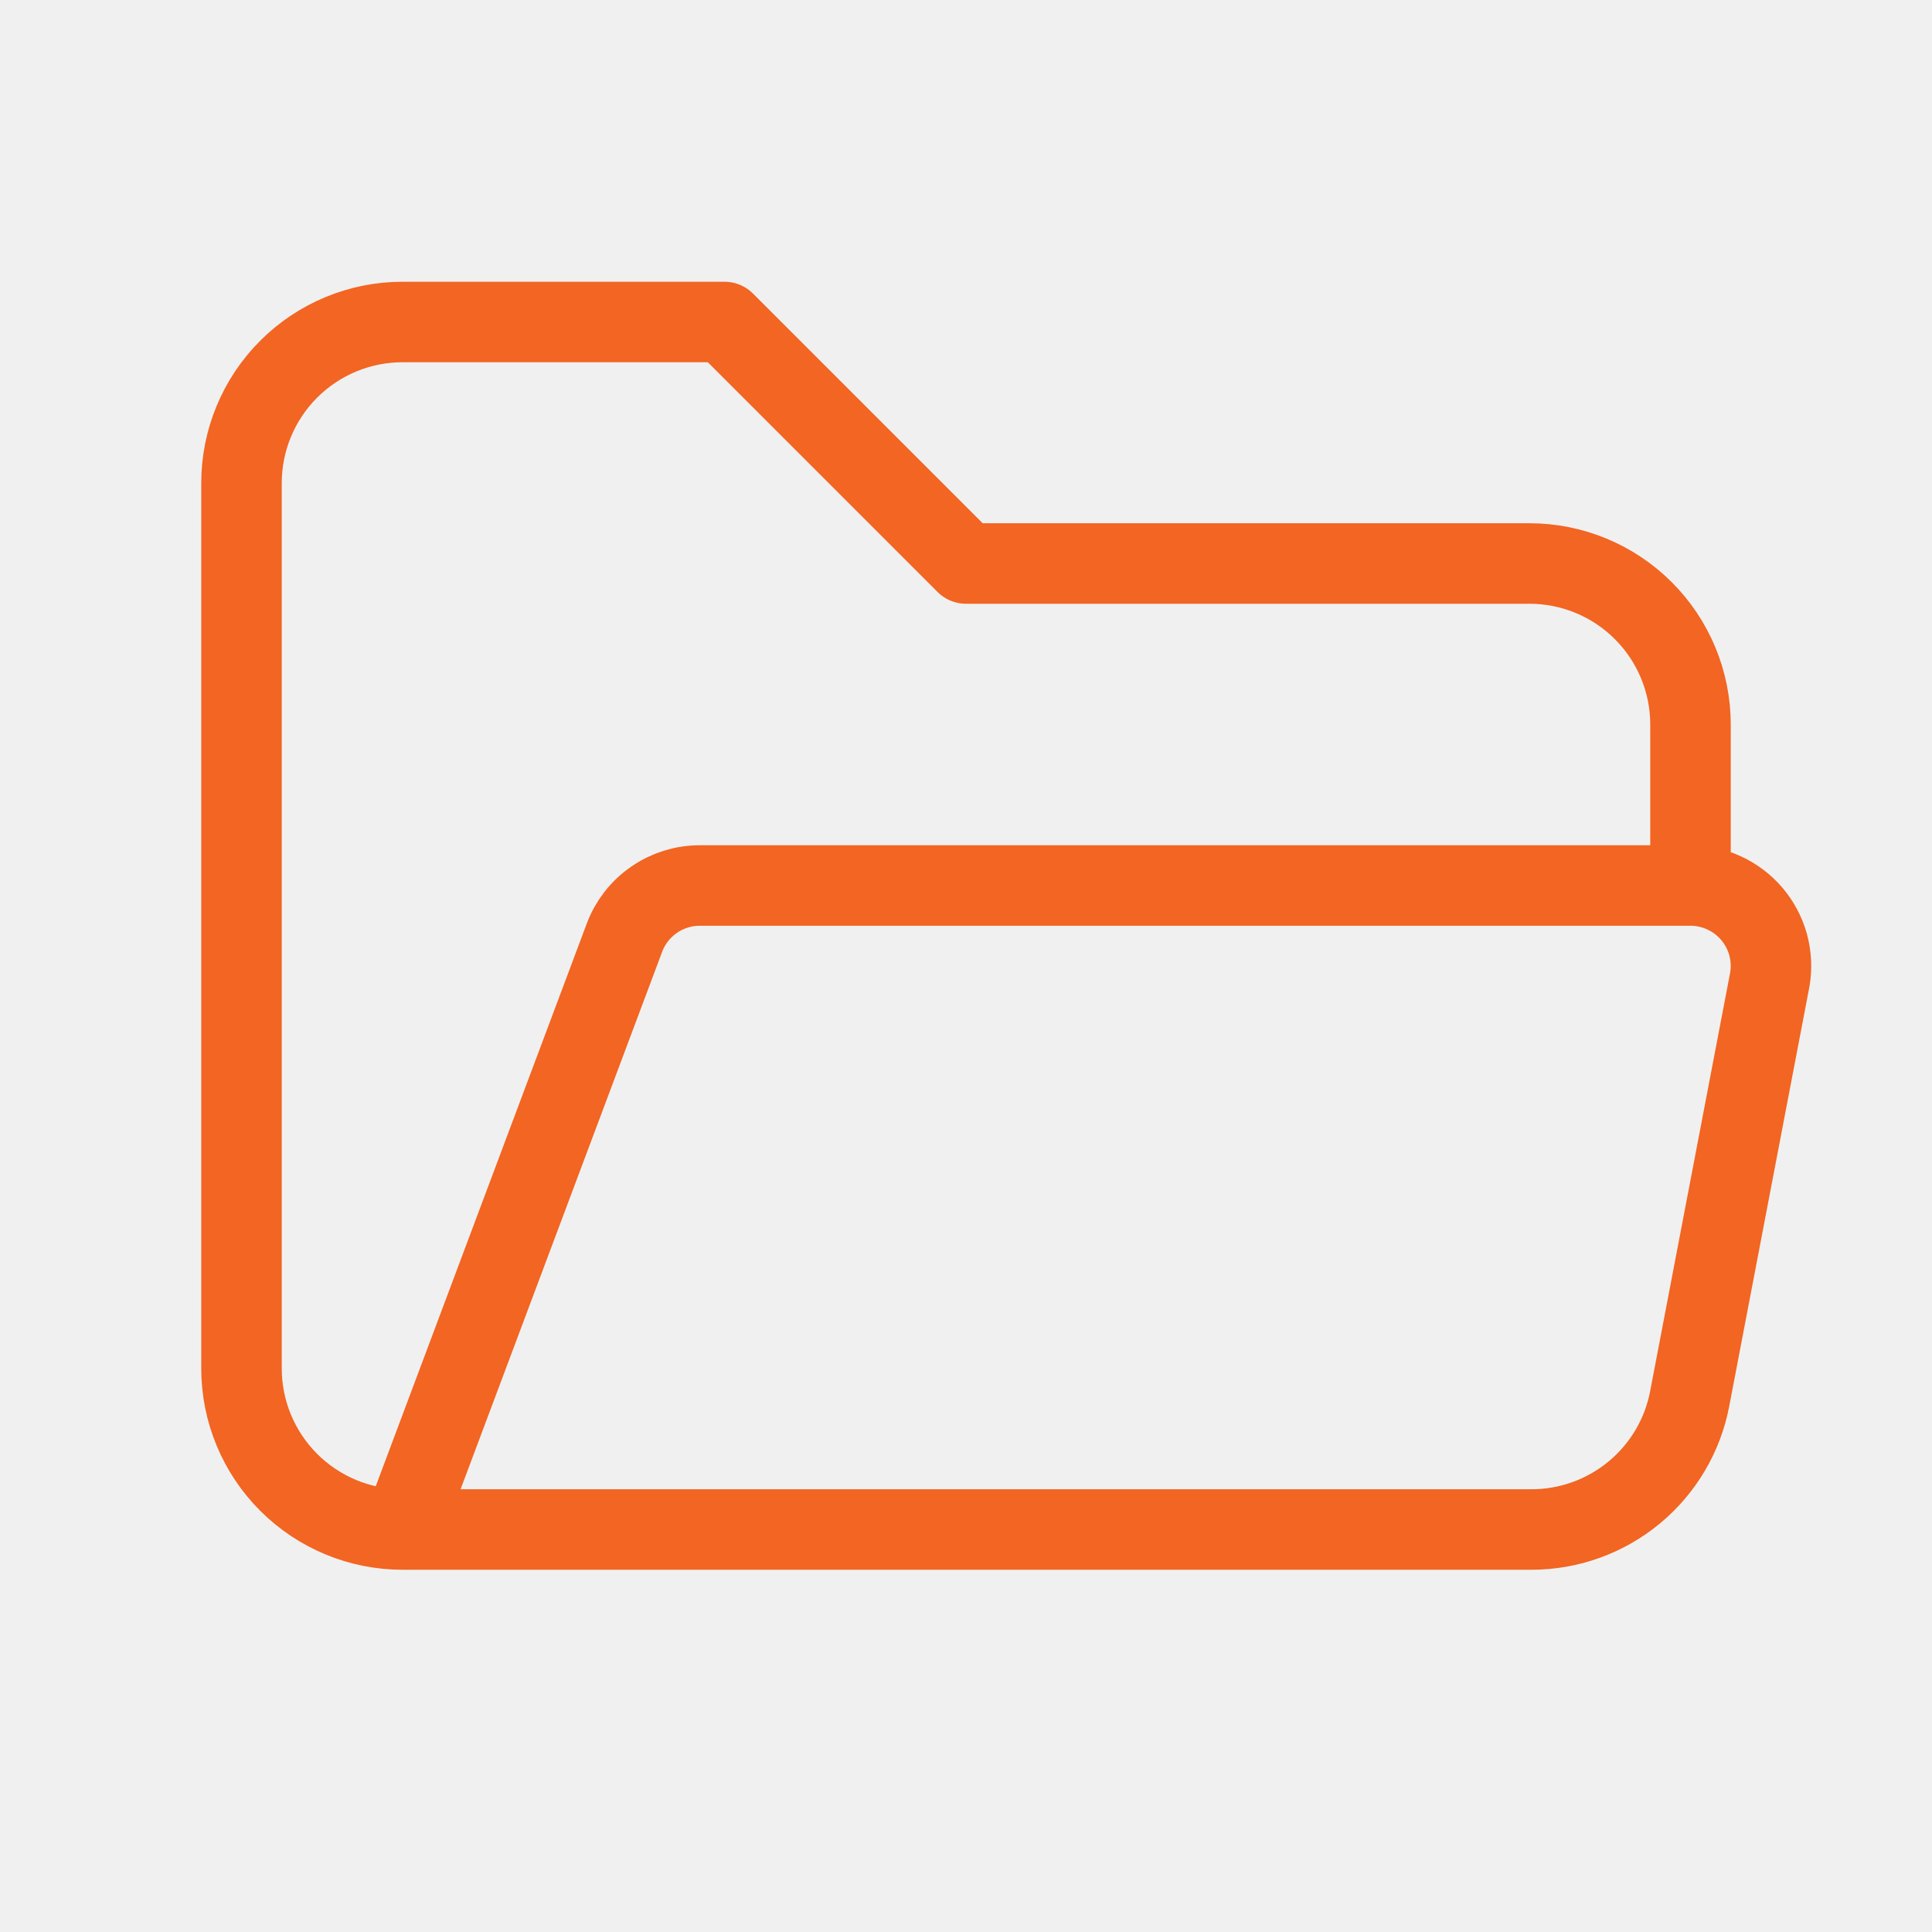
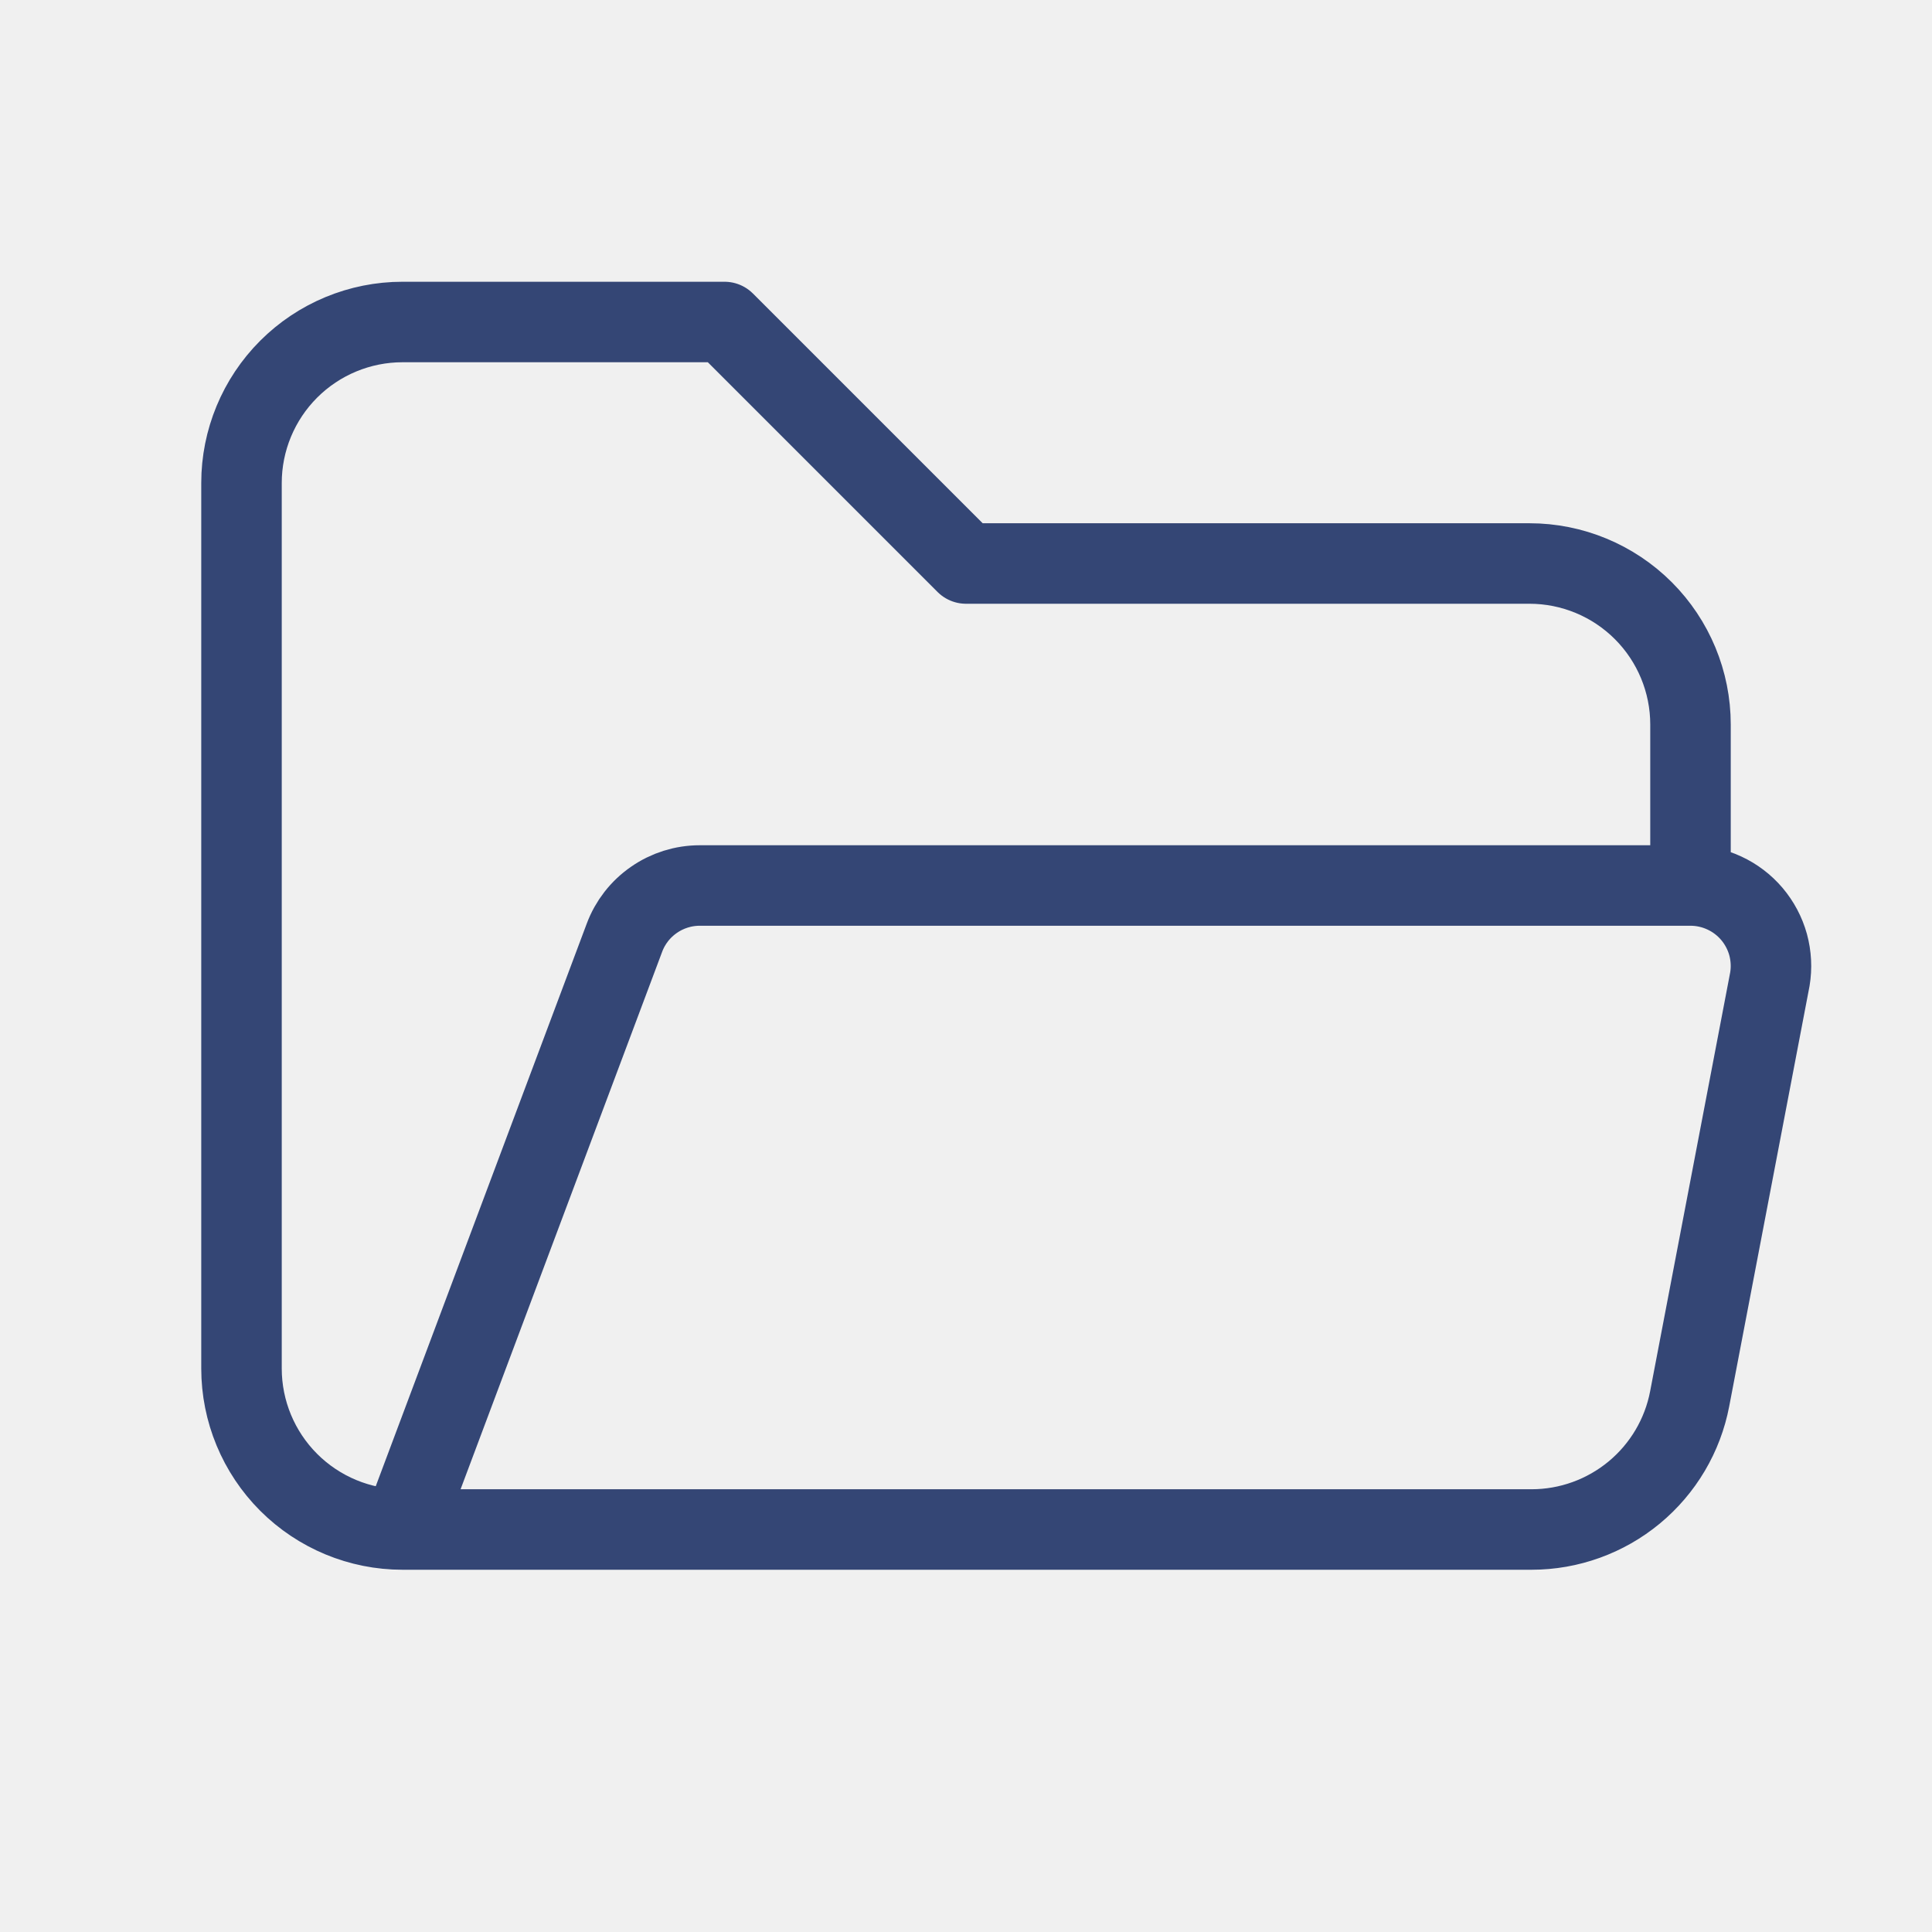
<svg xmlns="http://www.w3.org/2000/svg" width="24" height="24" viewBox="0 0 24 24" fill="none">
  <g clip-path="url(#clip0_2769_106642)">
-     <path d="M5 19L7.757 11.649C7.828 11.458 7.956 11.294 8.124 11.178C8.291 11.062 8.489 11 8.693 11H21M5 19H19.026C19.491 19 19.942 18.837 20.3 18.541C20.659 18.244 20.903 17.832 20.99 17.375L21.986 12.164C22.01 12.021 22.002 11.874 21.964 11.734C21.925 11.594 21.856 11.464 21.763 11.354C21.669 11.243 21.552 11.154 21.42 11.093C21.289 11.032 21.145 11 21 11M5 19C4.47 19 3.961 18.789 3.586 18.414C3.211 18.039 3 17.53 3 17V6C3 5.47 3.211 4.961 3.586 4.586C3.961 4.211 4.47 4 5 4H9L12 7H19C19.53 7 20.039 7.211 20.414 7.586C20.789 7.961 21 8.47 21 9V11" stroke="#F26522" stroke-linecap="round" stroke-linejoin="round" />
+     <path d="M5 19L7.757 11.649C7.828 11.458 7.956 11.294 8.124 11.178C8.291 11.062 8.489 11 8.693 11H21M5 19H19.026C19.491 19 19.942 18.837 20.3 18.541C20.659 18.244 20.903 17.832 20.99 17.375L21.986 12.164C22.01 12.021 22.002 11.874 21.964 11.734C21.925 11.594 21.856 11.464 21.763 11.354C21.669 11.243 21.552 11.154 21.42 11.093C21.289 11.032 21.145 11 21 11M5 19C4.47 19 3.961 18.789 3.586 18.414C3.211 18.039 3 17.53 3 17V6C3 5.47 3.211 4.961 3.586 4.586C3.961 4.211 4.47 4 5 4H9L12 7H19C19.53 7 20.039 7.211 20.414 7.586C20.789 7.961 21 8.47 21 9V11" stroke="#344675" stroke-linecap="round" stroke-linejoin="round" />
  </g>
  <defs>
    <clipPath id="clip0_2769_106642">
      <rect width="24" height="24" fill="white" />
    </clipPath>
  </defs>
</svg>
